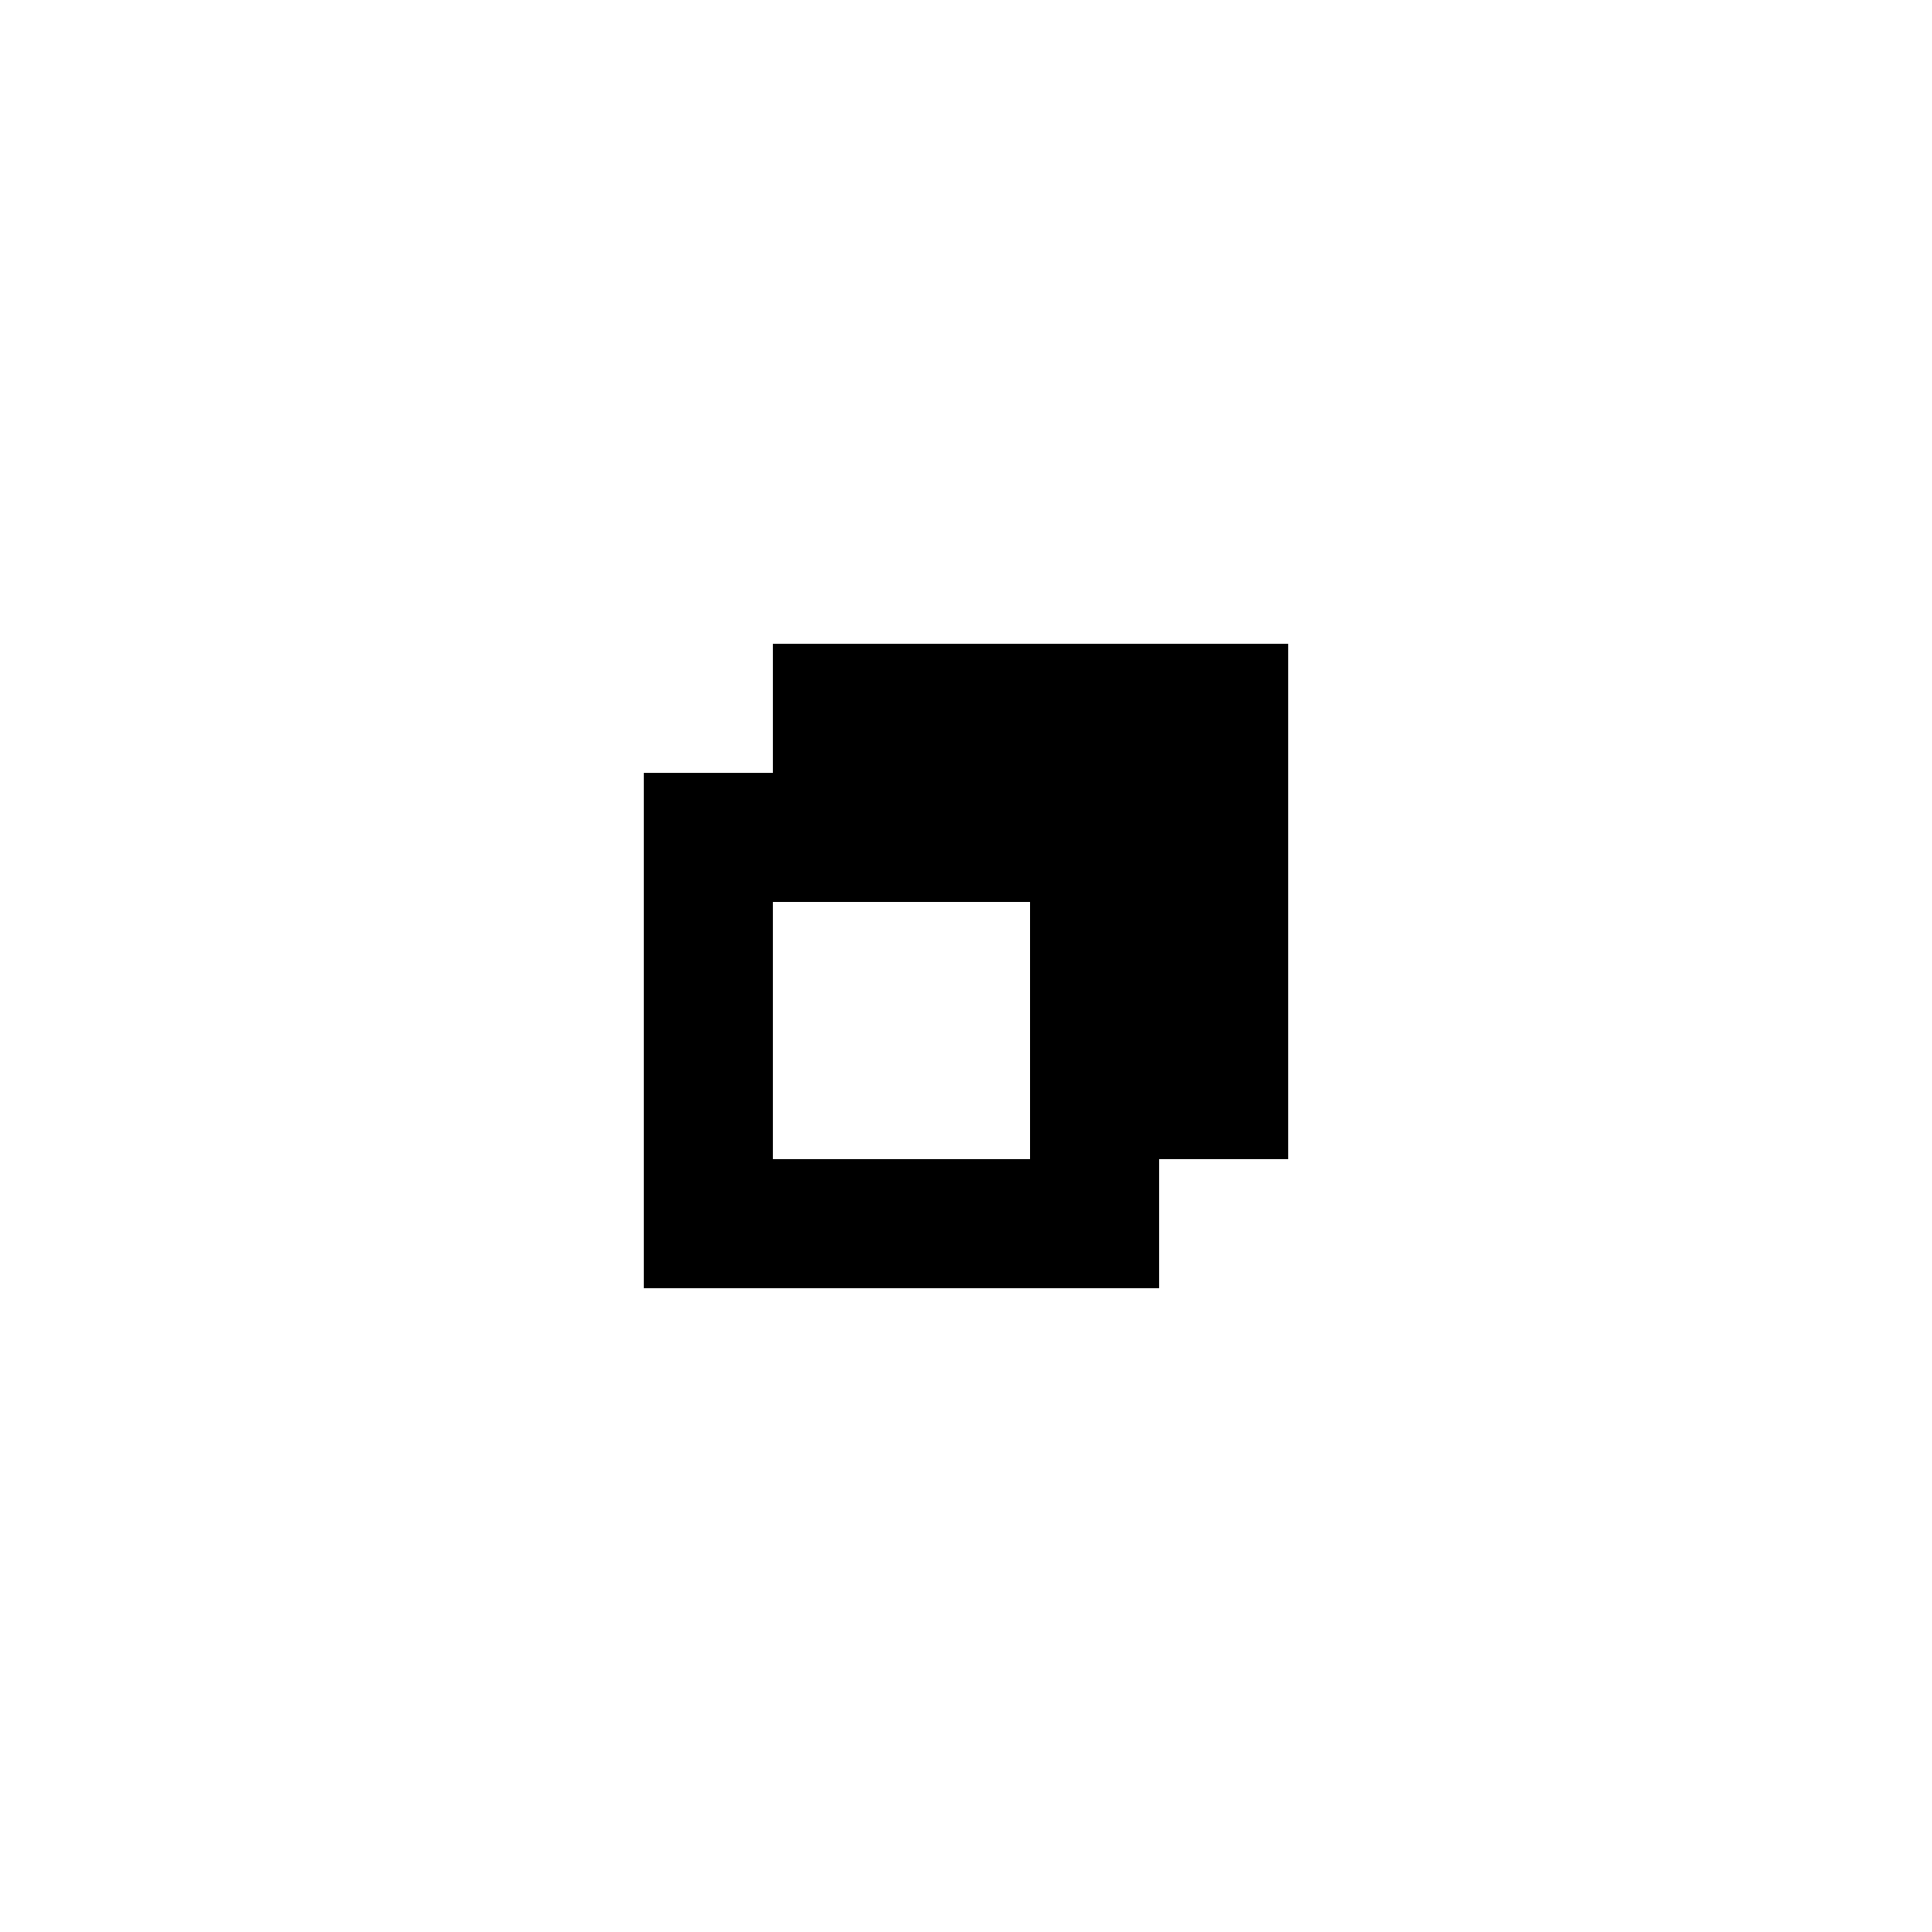
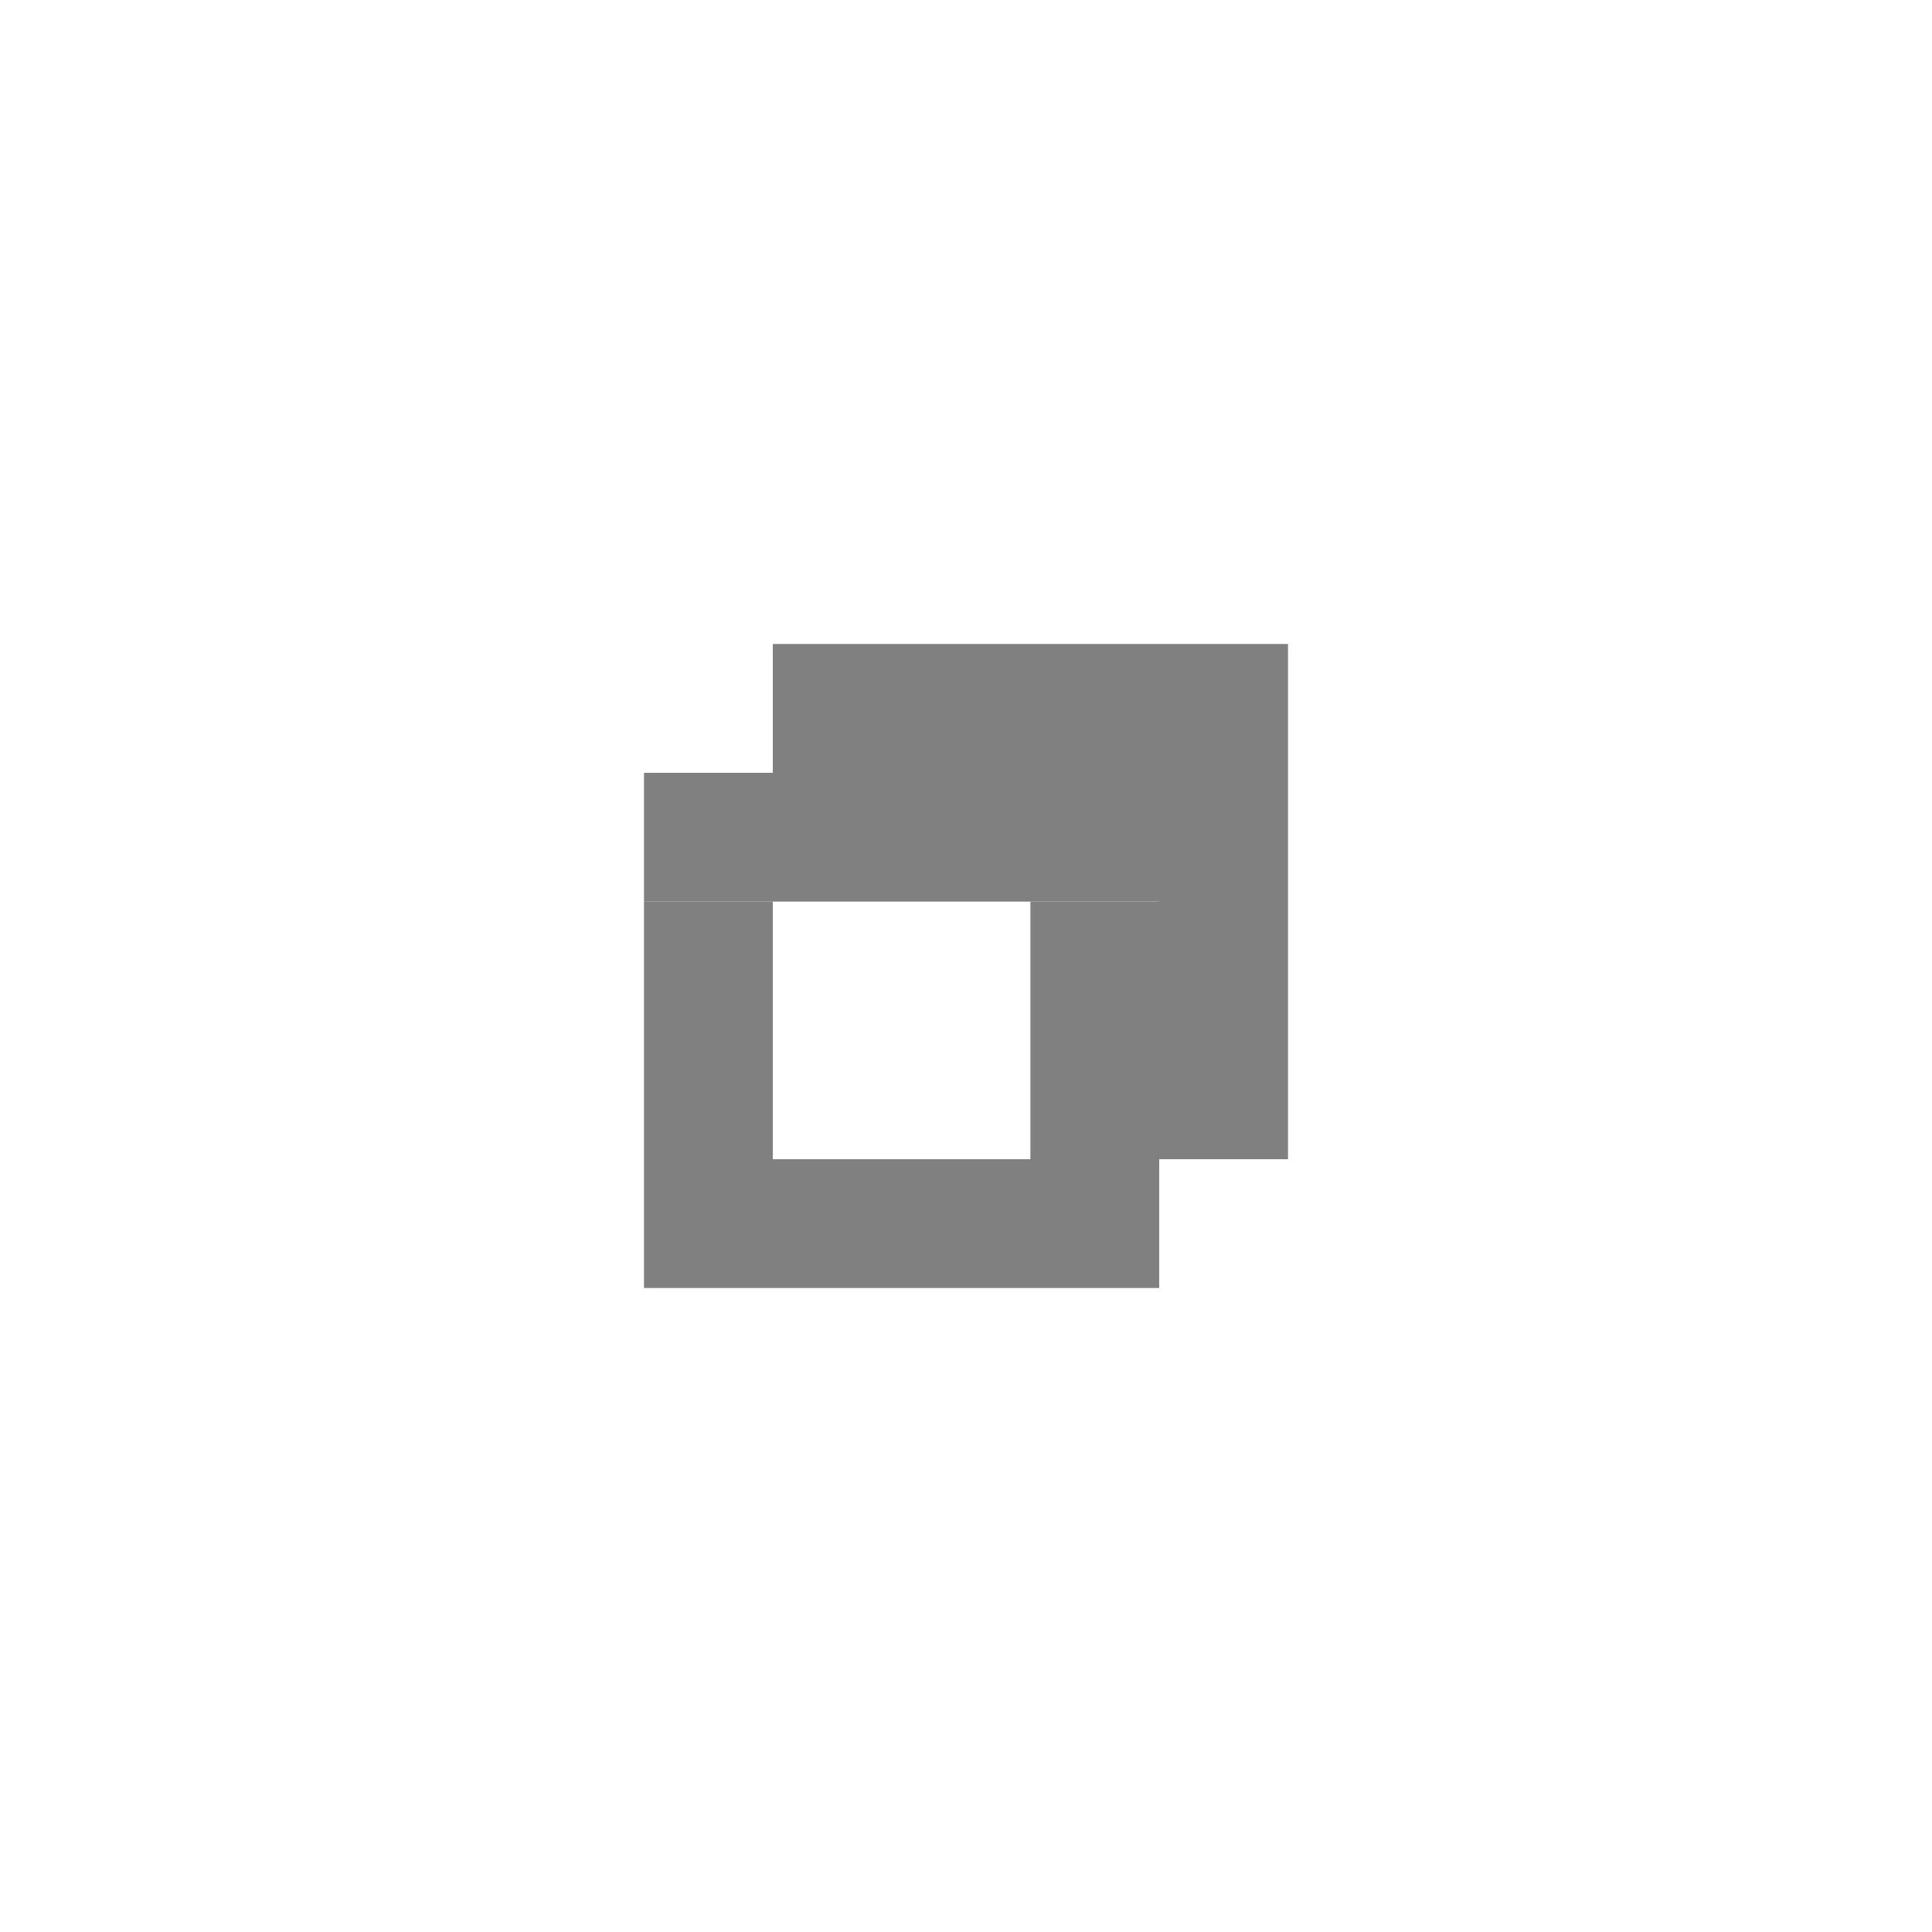
<svg xmlns="http://www.w3.org/2000/svg" width="30" height="30" viewBox="0 0 30 30">
-   <g fill="#000000" shape-rendering="crispEdges">
+   <g fill="#808080">
    <rect x="10" y="12" width="8" height="2" />
    <rect x="10" y="18" width="8" height="2" />
    <rect x="10" y="14" width="2" height="4" />
    <rect x="16" y="14" width="2" height="4" />
    <rect x="12" y="10" width="8" height="2" />
    <rect x="18" y="12" width="2" height="6" />
  </g>
</svg>
